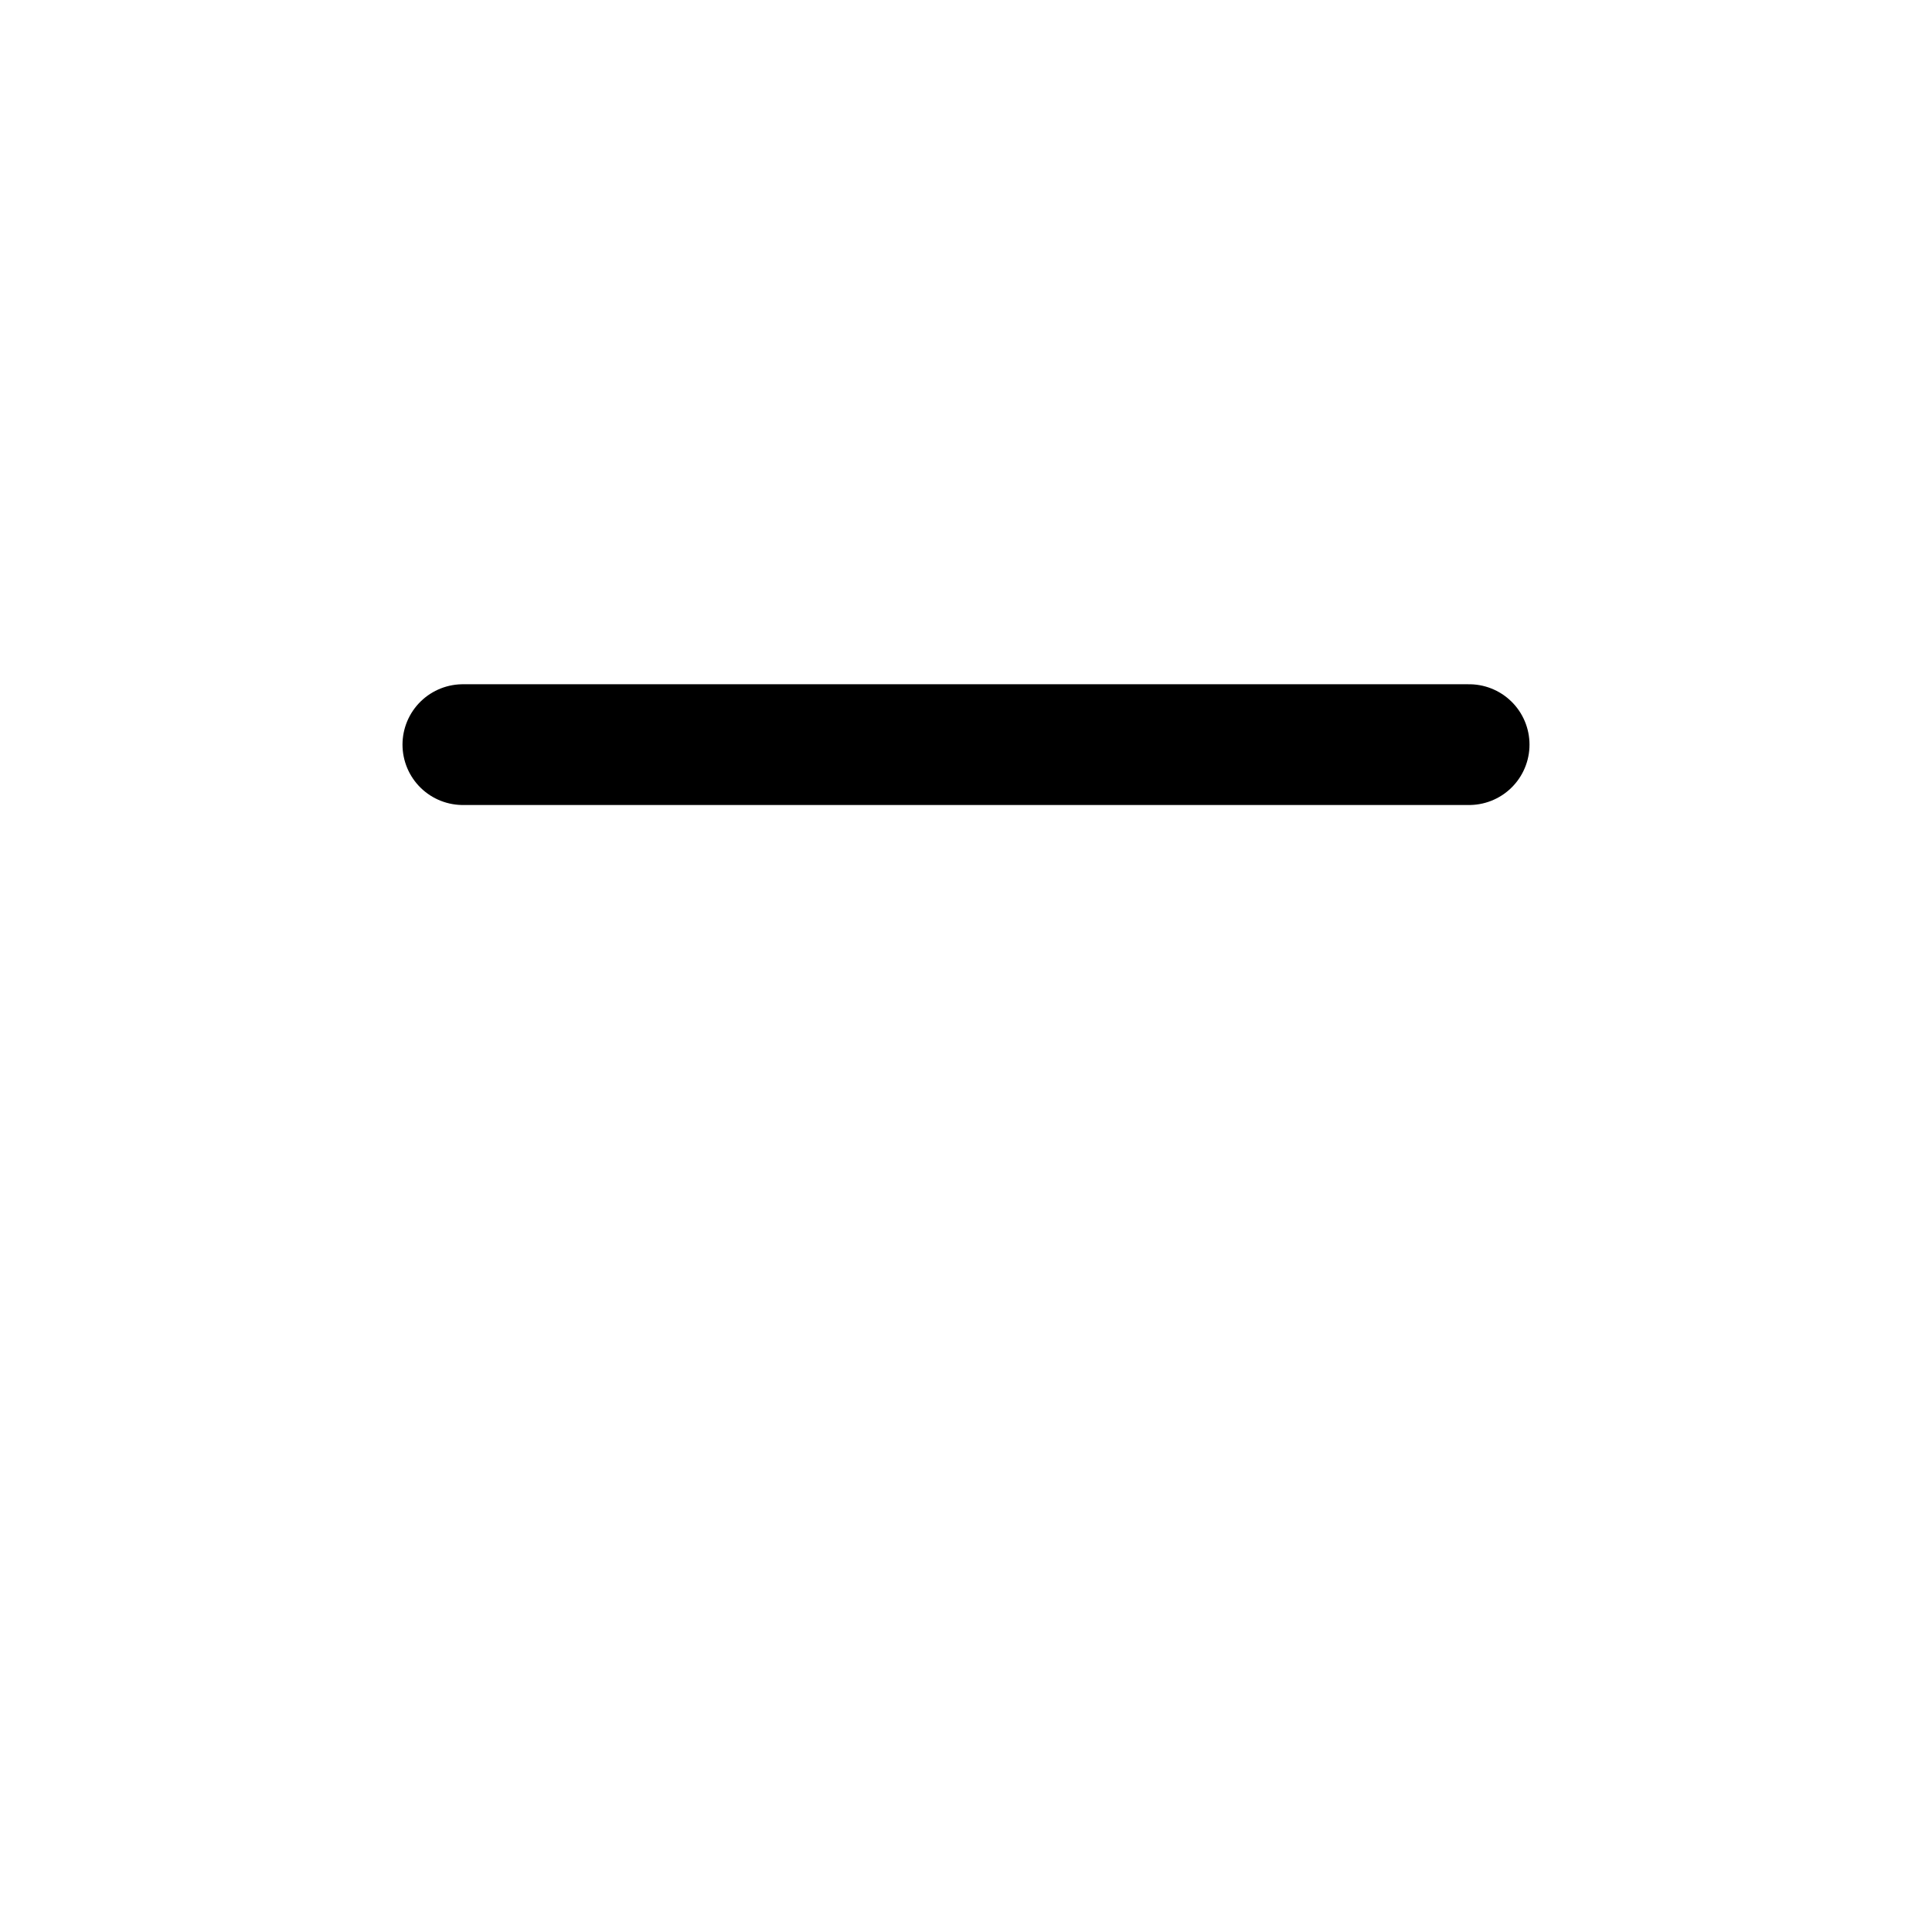
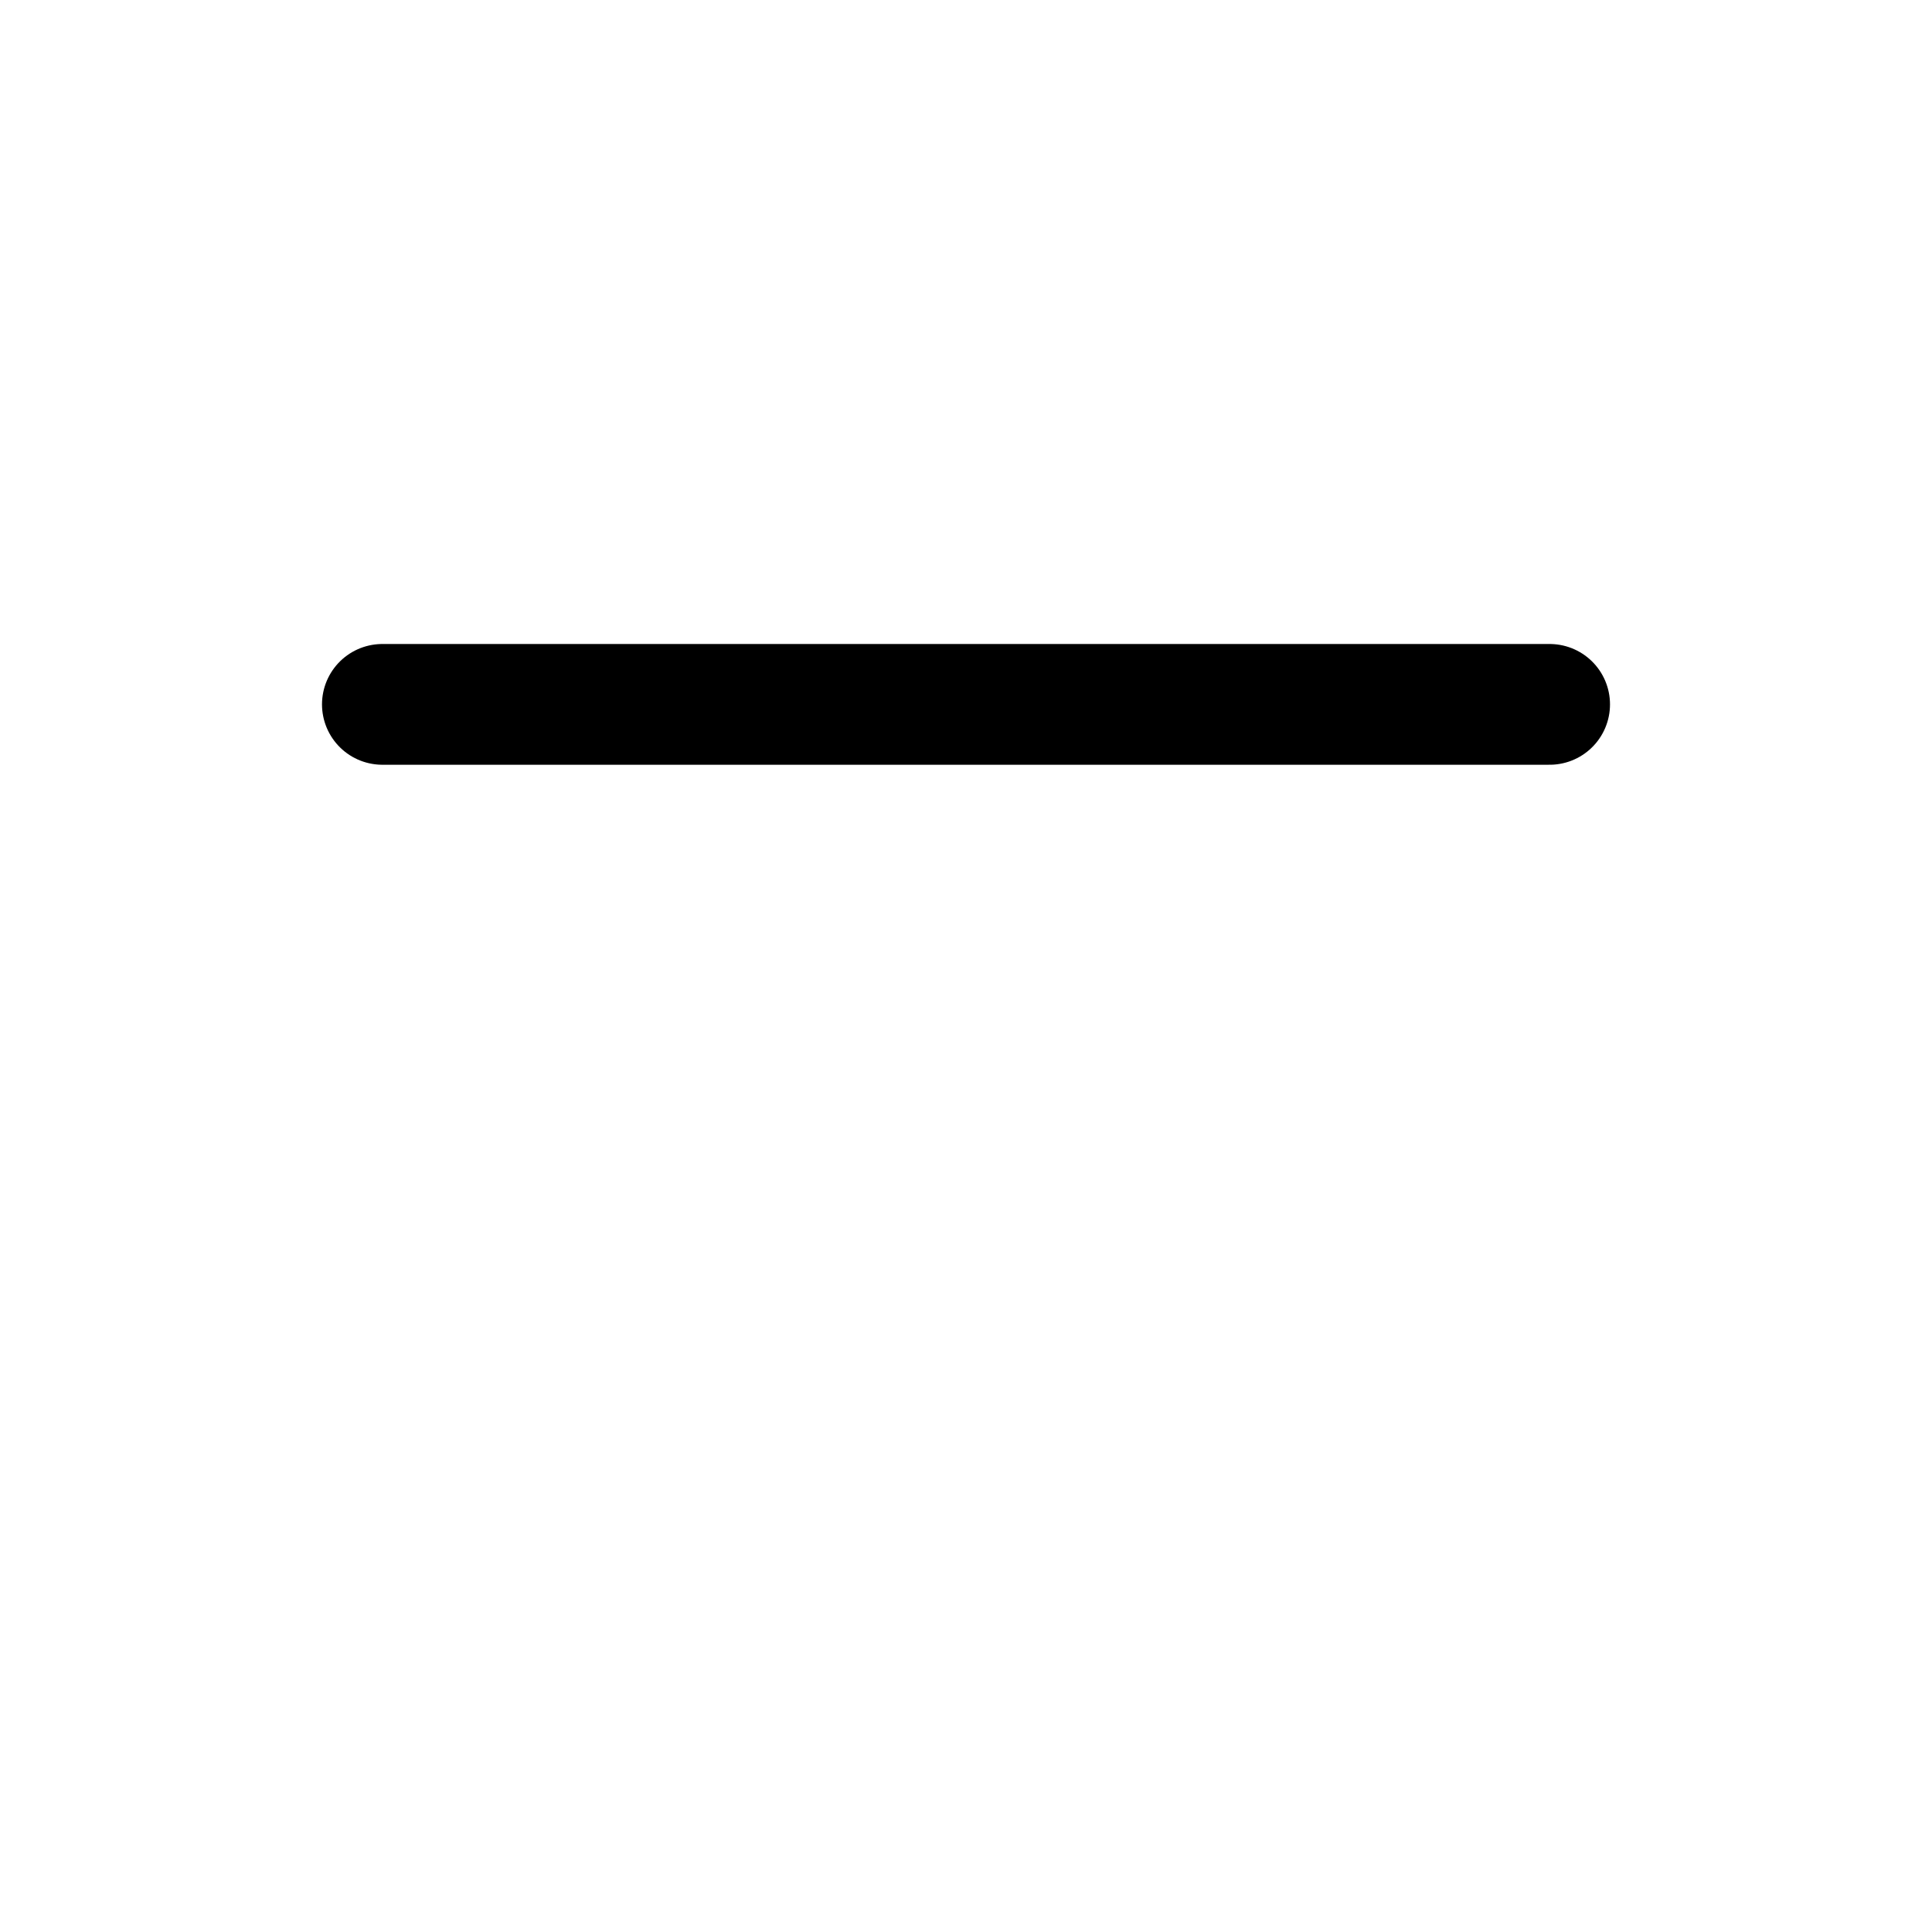
<svg xmlns="http://www.w3.org/2000/svg" width="24" height="24" viewBox="0 0 24 24">
  <g fill="none" stroke="black" stroke-width="1.5" stroke-linecap="round" stroke-linejoin="round">
-     <path d="M5.75 9.25H18.25" />
+     <path d="M4.75 8.75H19.25" />
  </g>
</svg>
